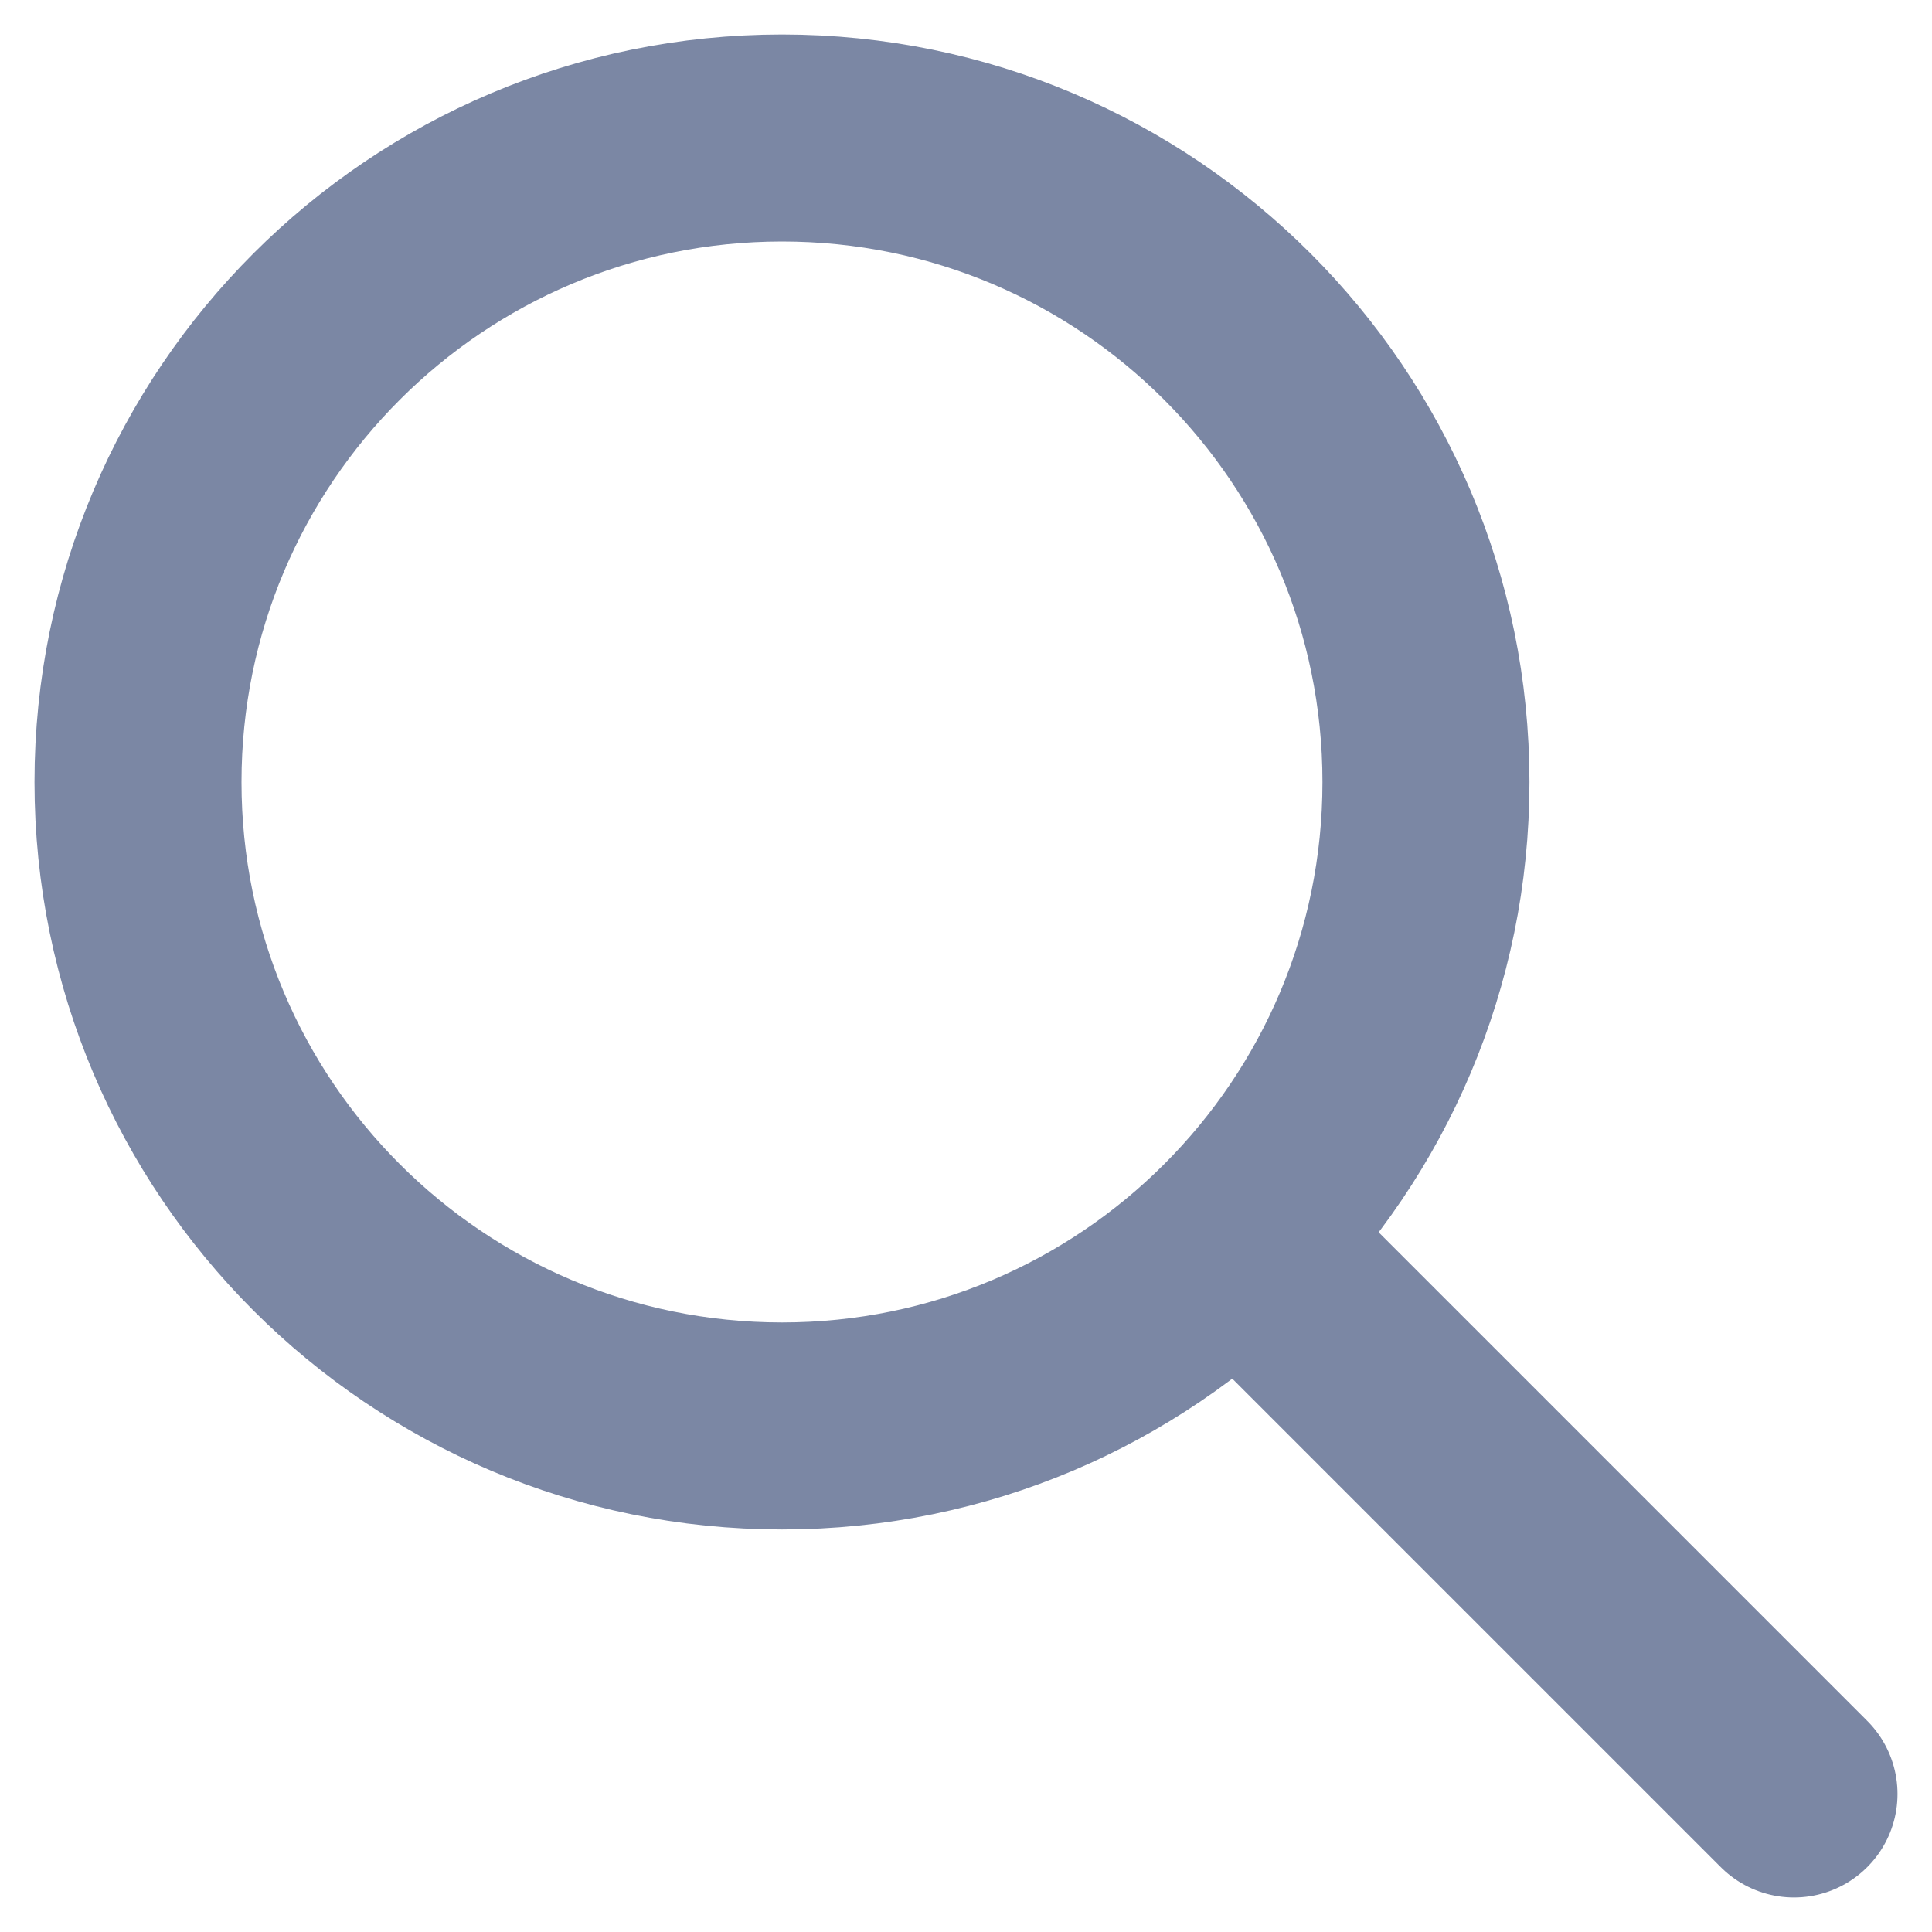
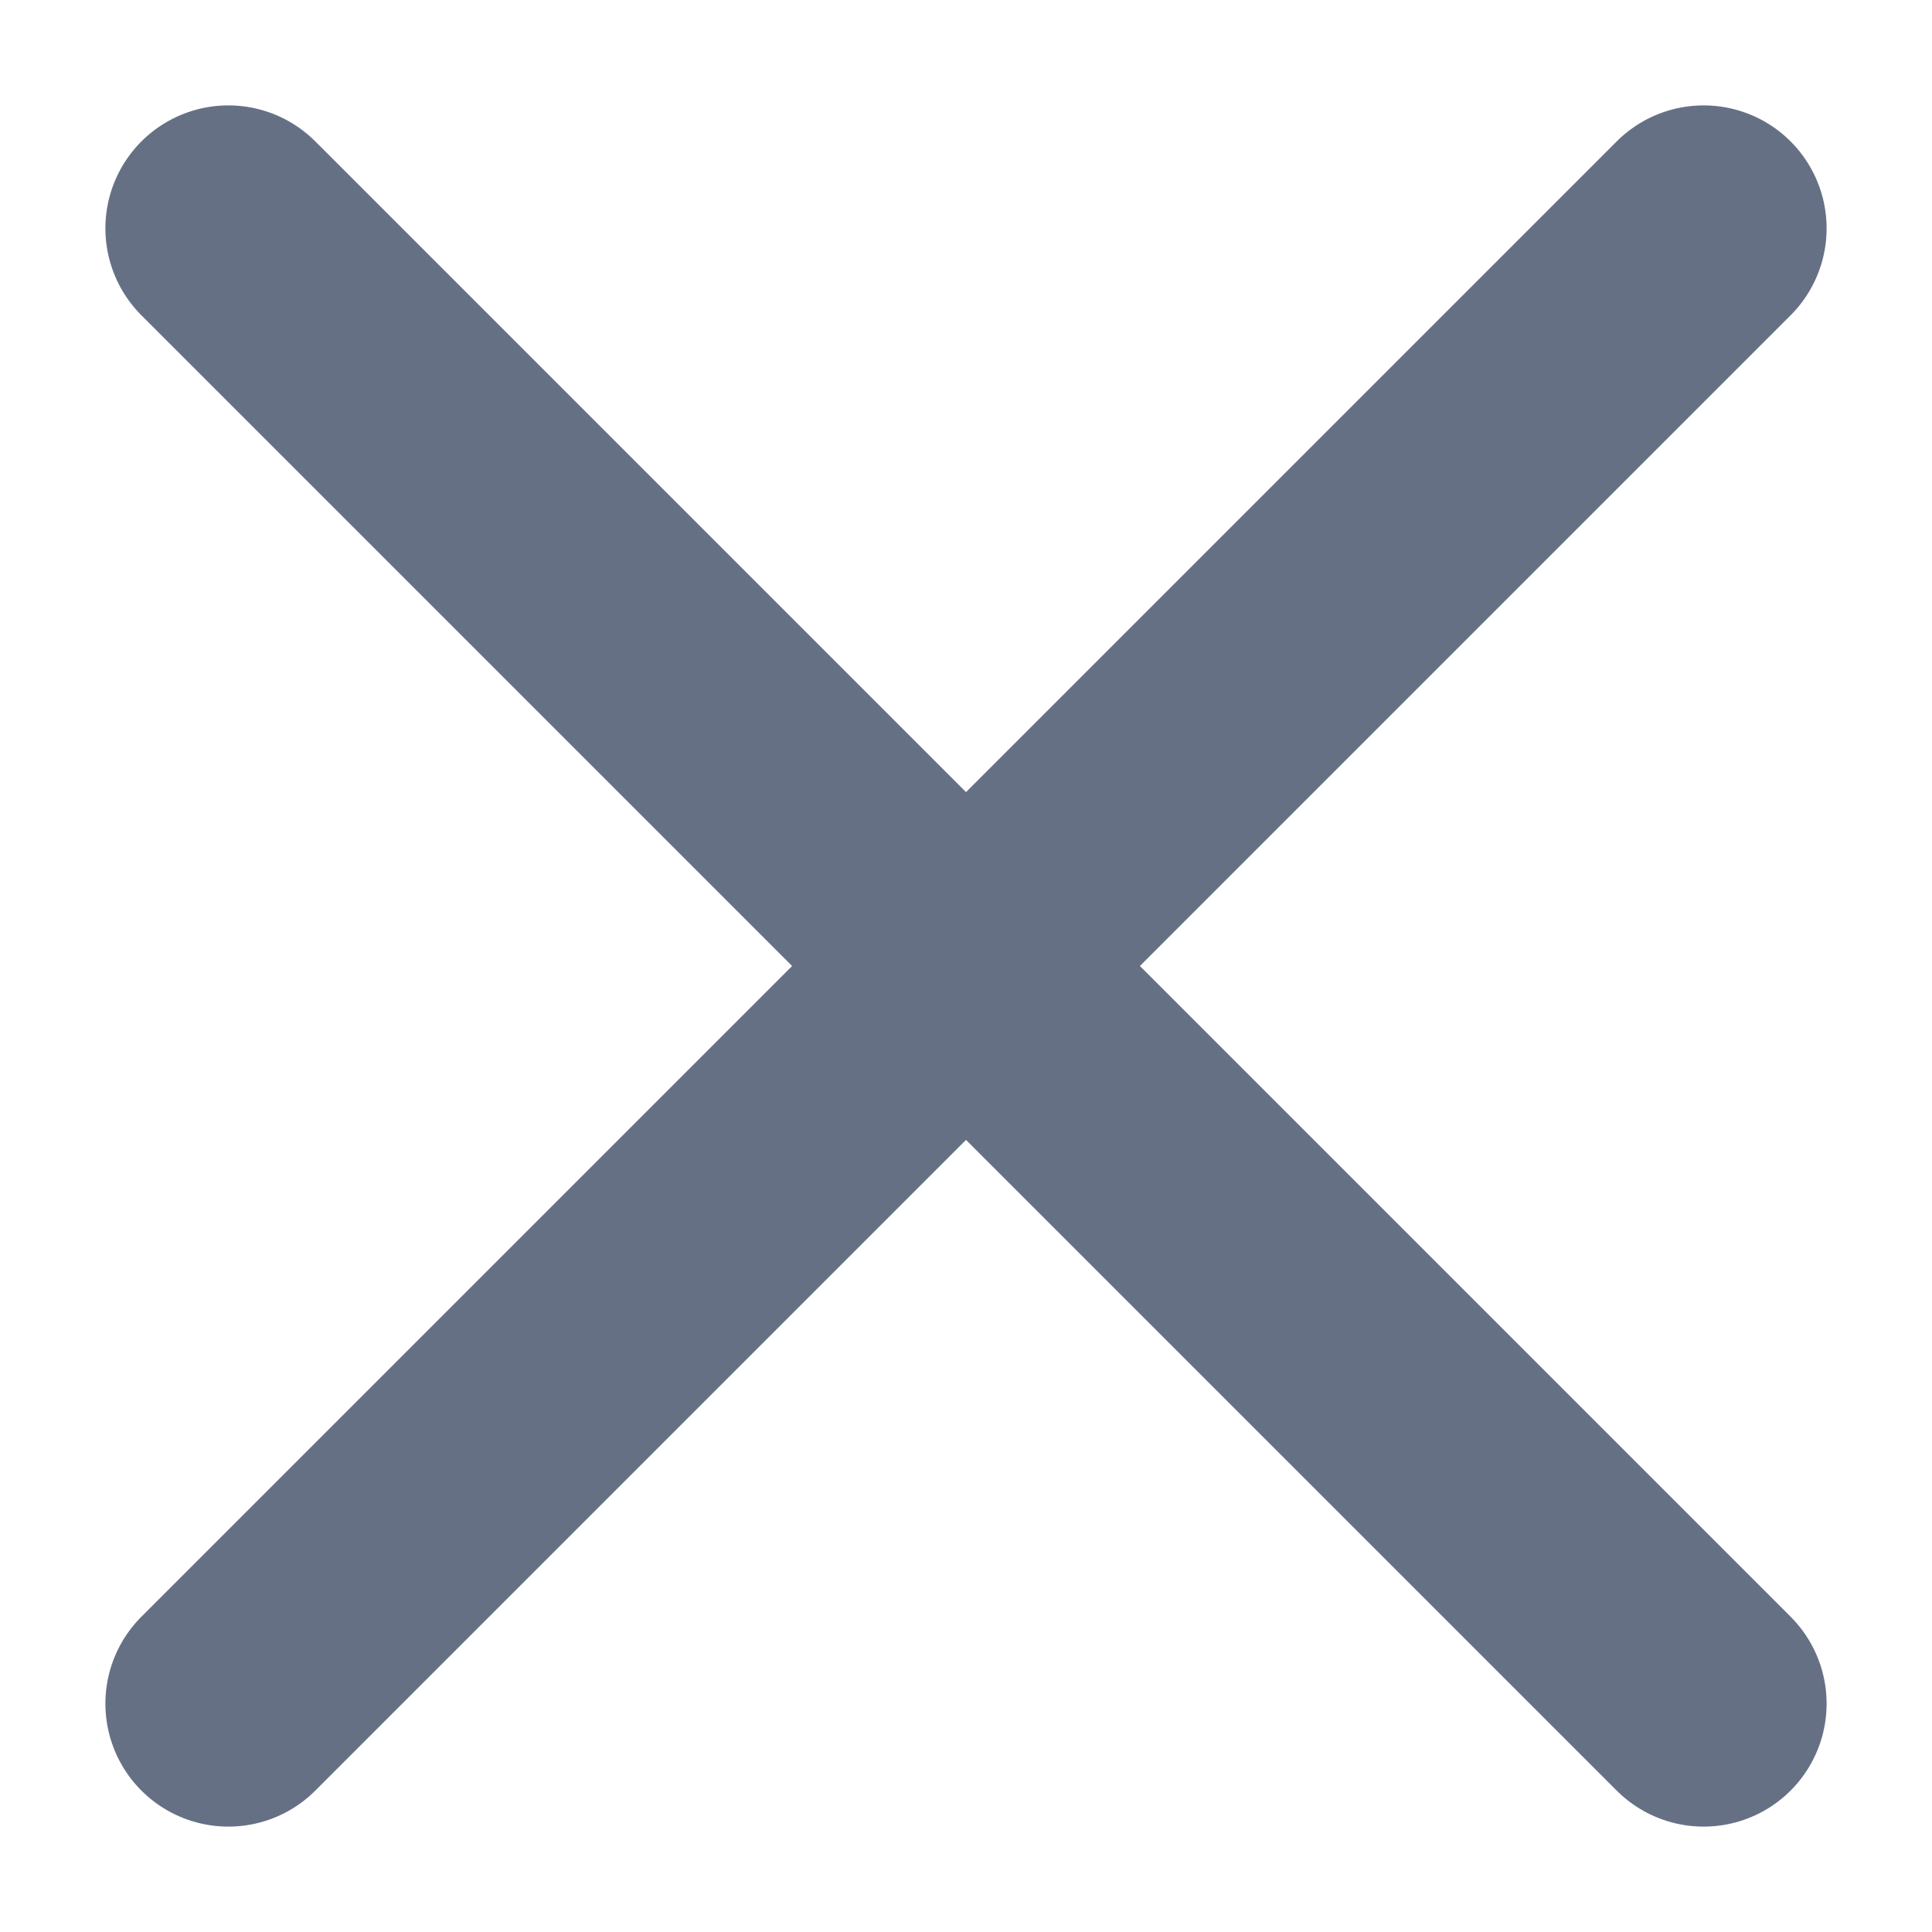
- <svg xmlns="http://www.w3.org/2000/svg" width="14" height="14" viewBox="0 0 14 14" fill="none">
-   <path d="M9 9L13 13M5.667 10.333C3.089 10.333 1 8.244 1 5.667C1 3.089 3.089 1 5.667 1C8.244 1 10.333 3.089 10.333 5.667C10.333 8.244 8.244 10.333 5.667 10.333Z" stroke="#7B87A4" stroke-width="1.5" stroke-linecap="round" stroke-linejoin="round" />
+ <svg xmlns="http://www.w3.org/2000/svg" width="10" height="10" viewBox="0 0 10 10" fill="none">
+   <path d="M8.818 1.182L1.182 8.818M1.182 1.182L8.818 8.818" stroke="#667085" stroke-width="1.273" stroke-linecap="round" stroke-linejoin="round" />
</svg>
